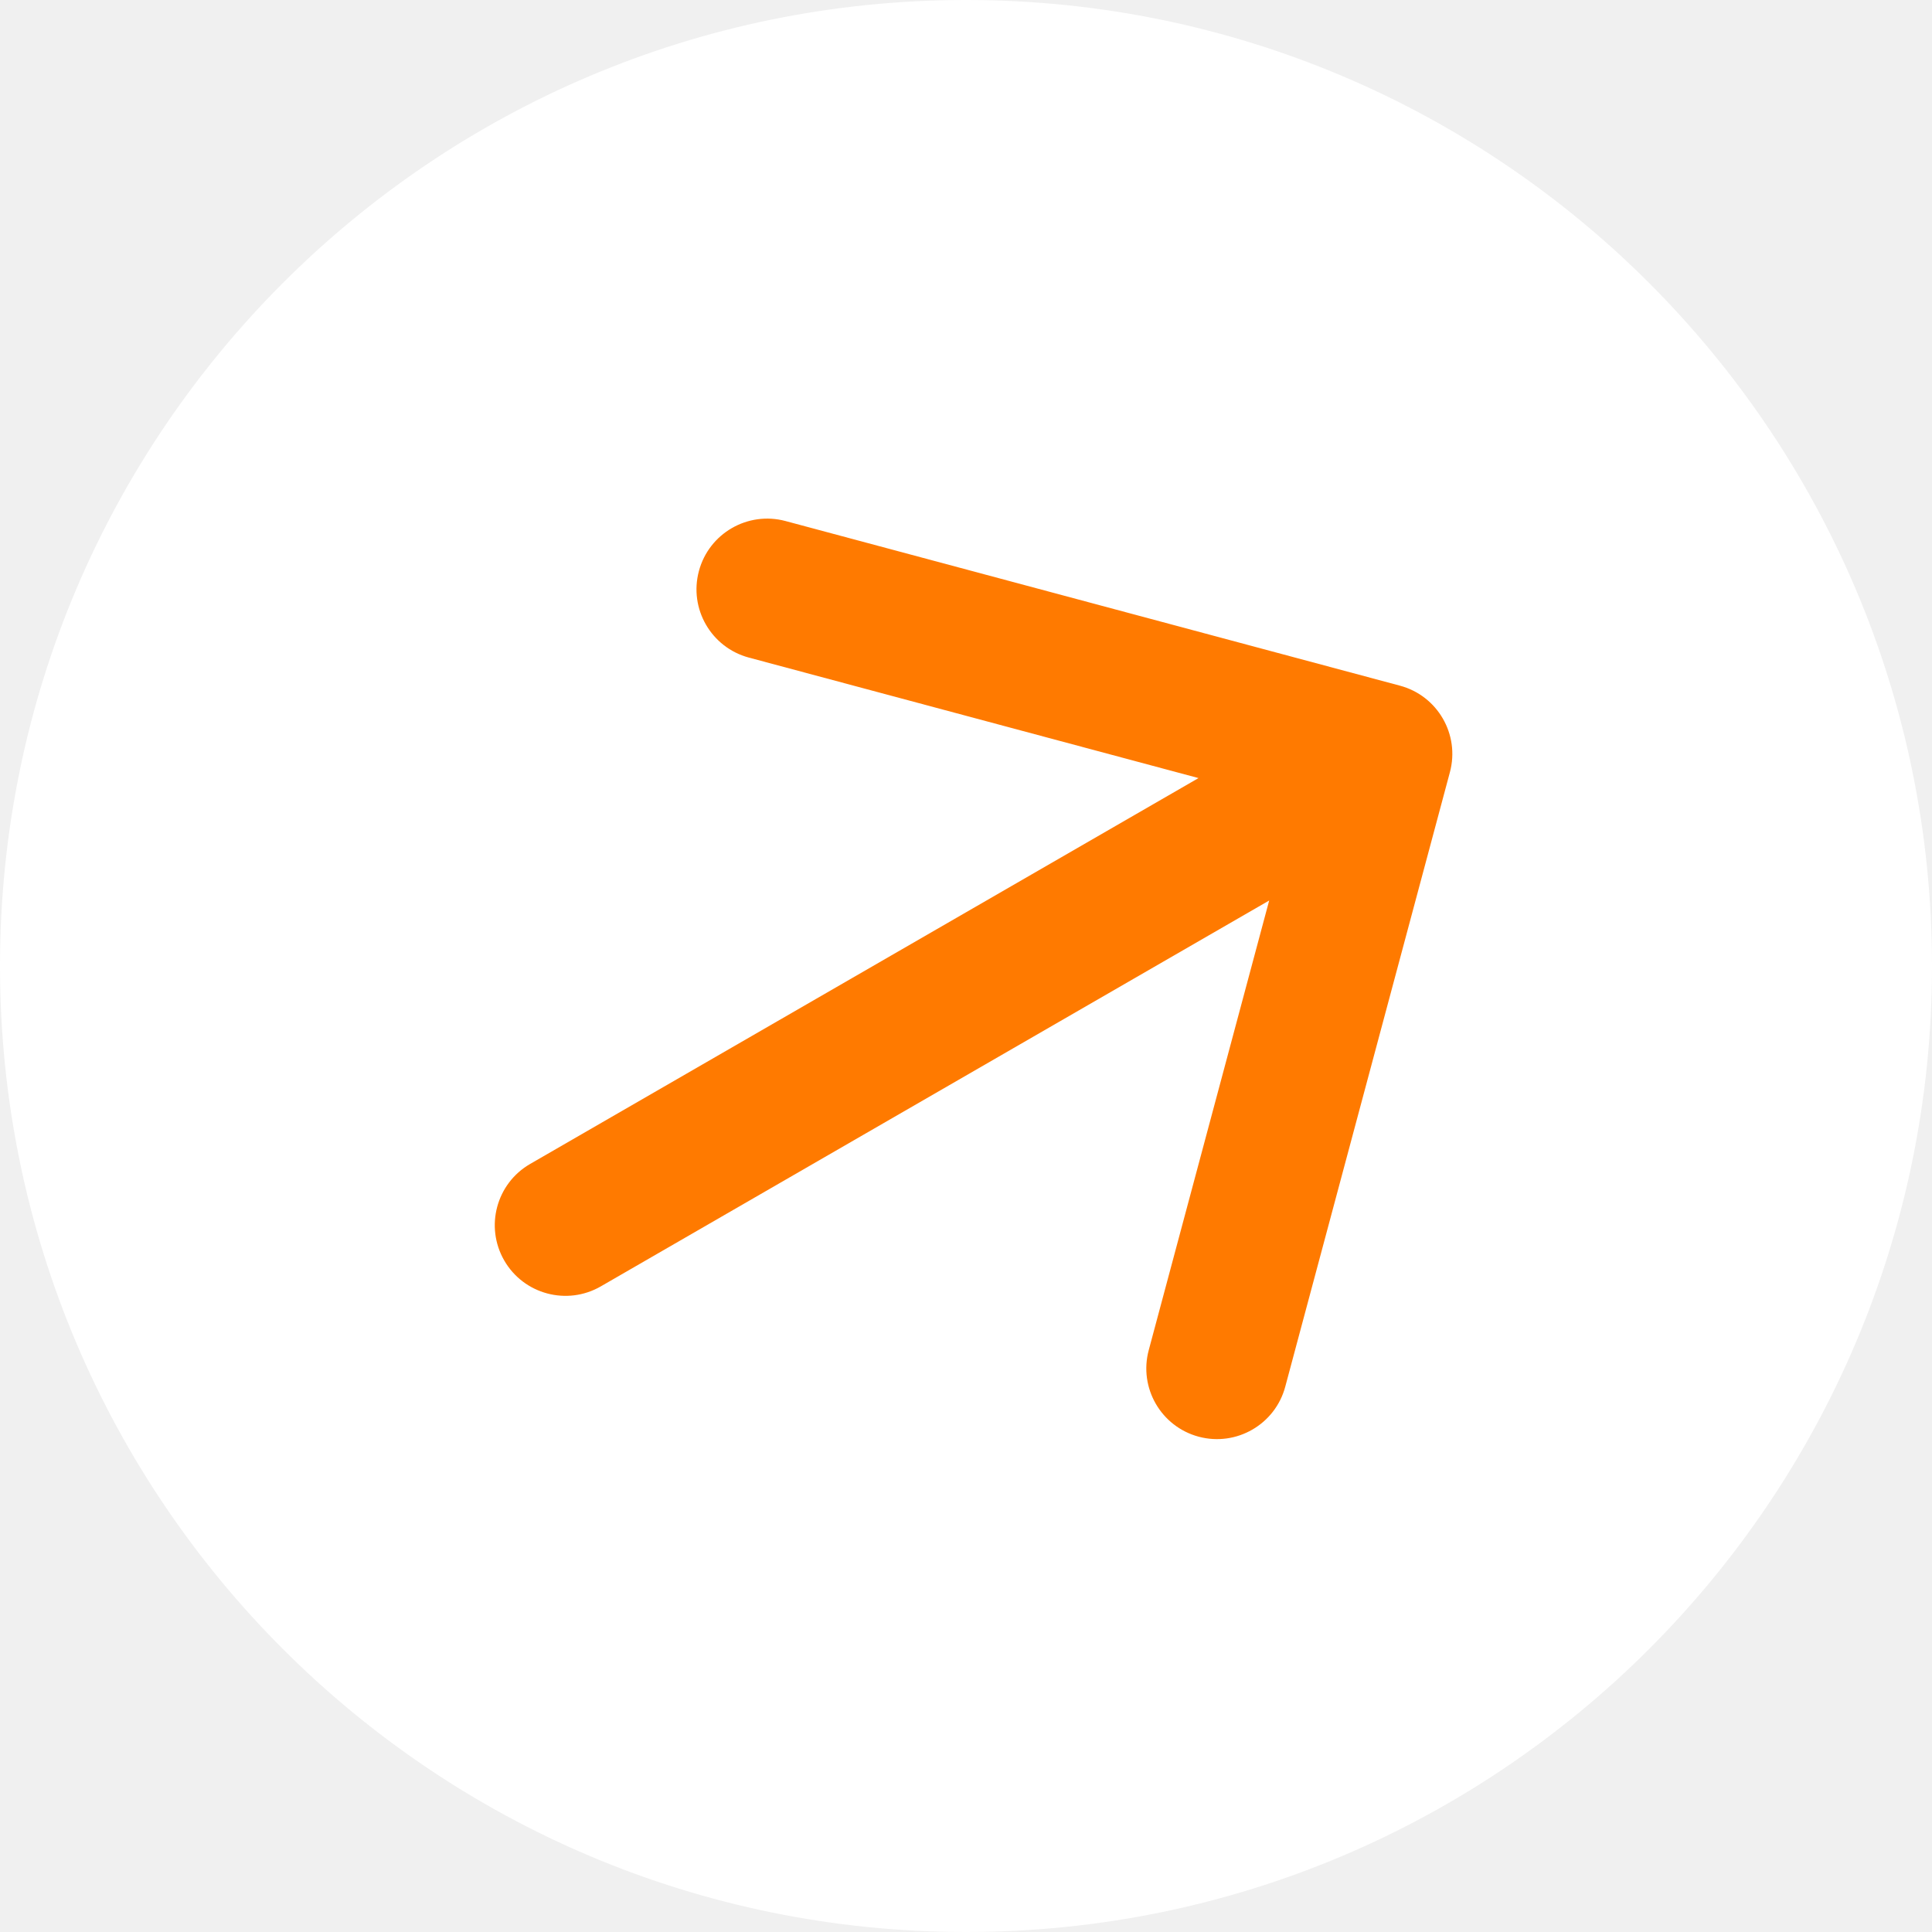
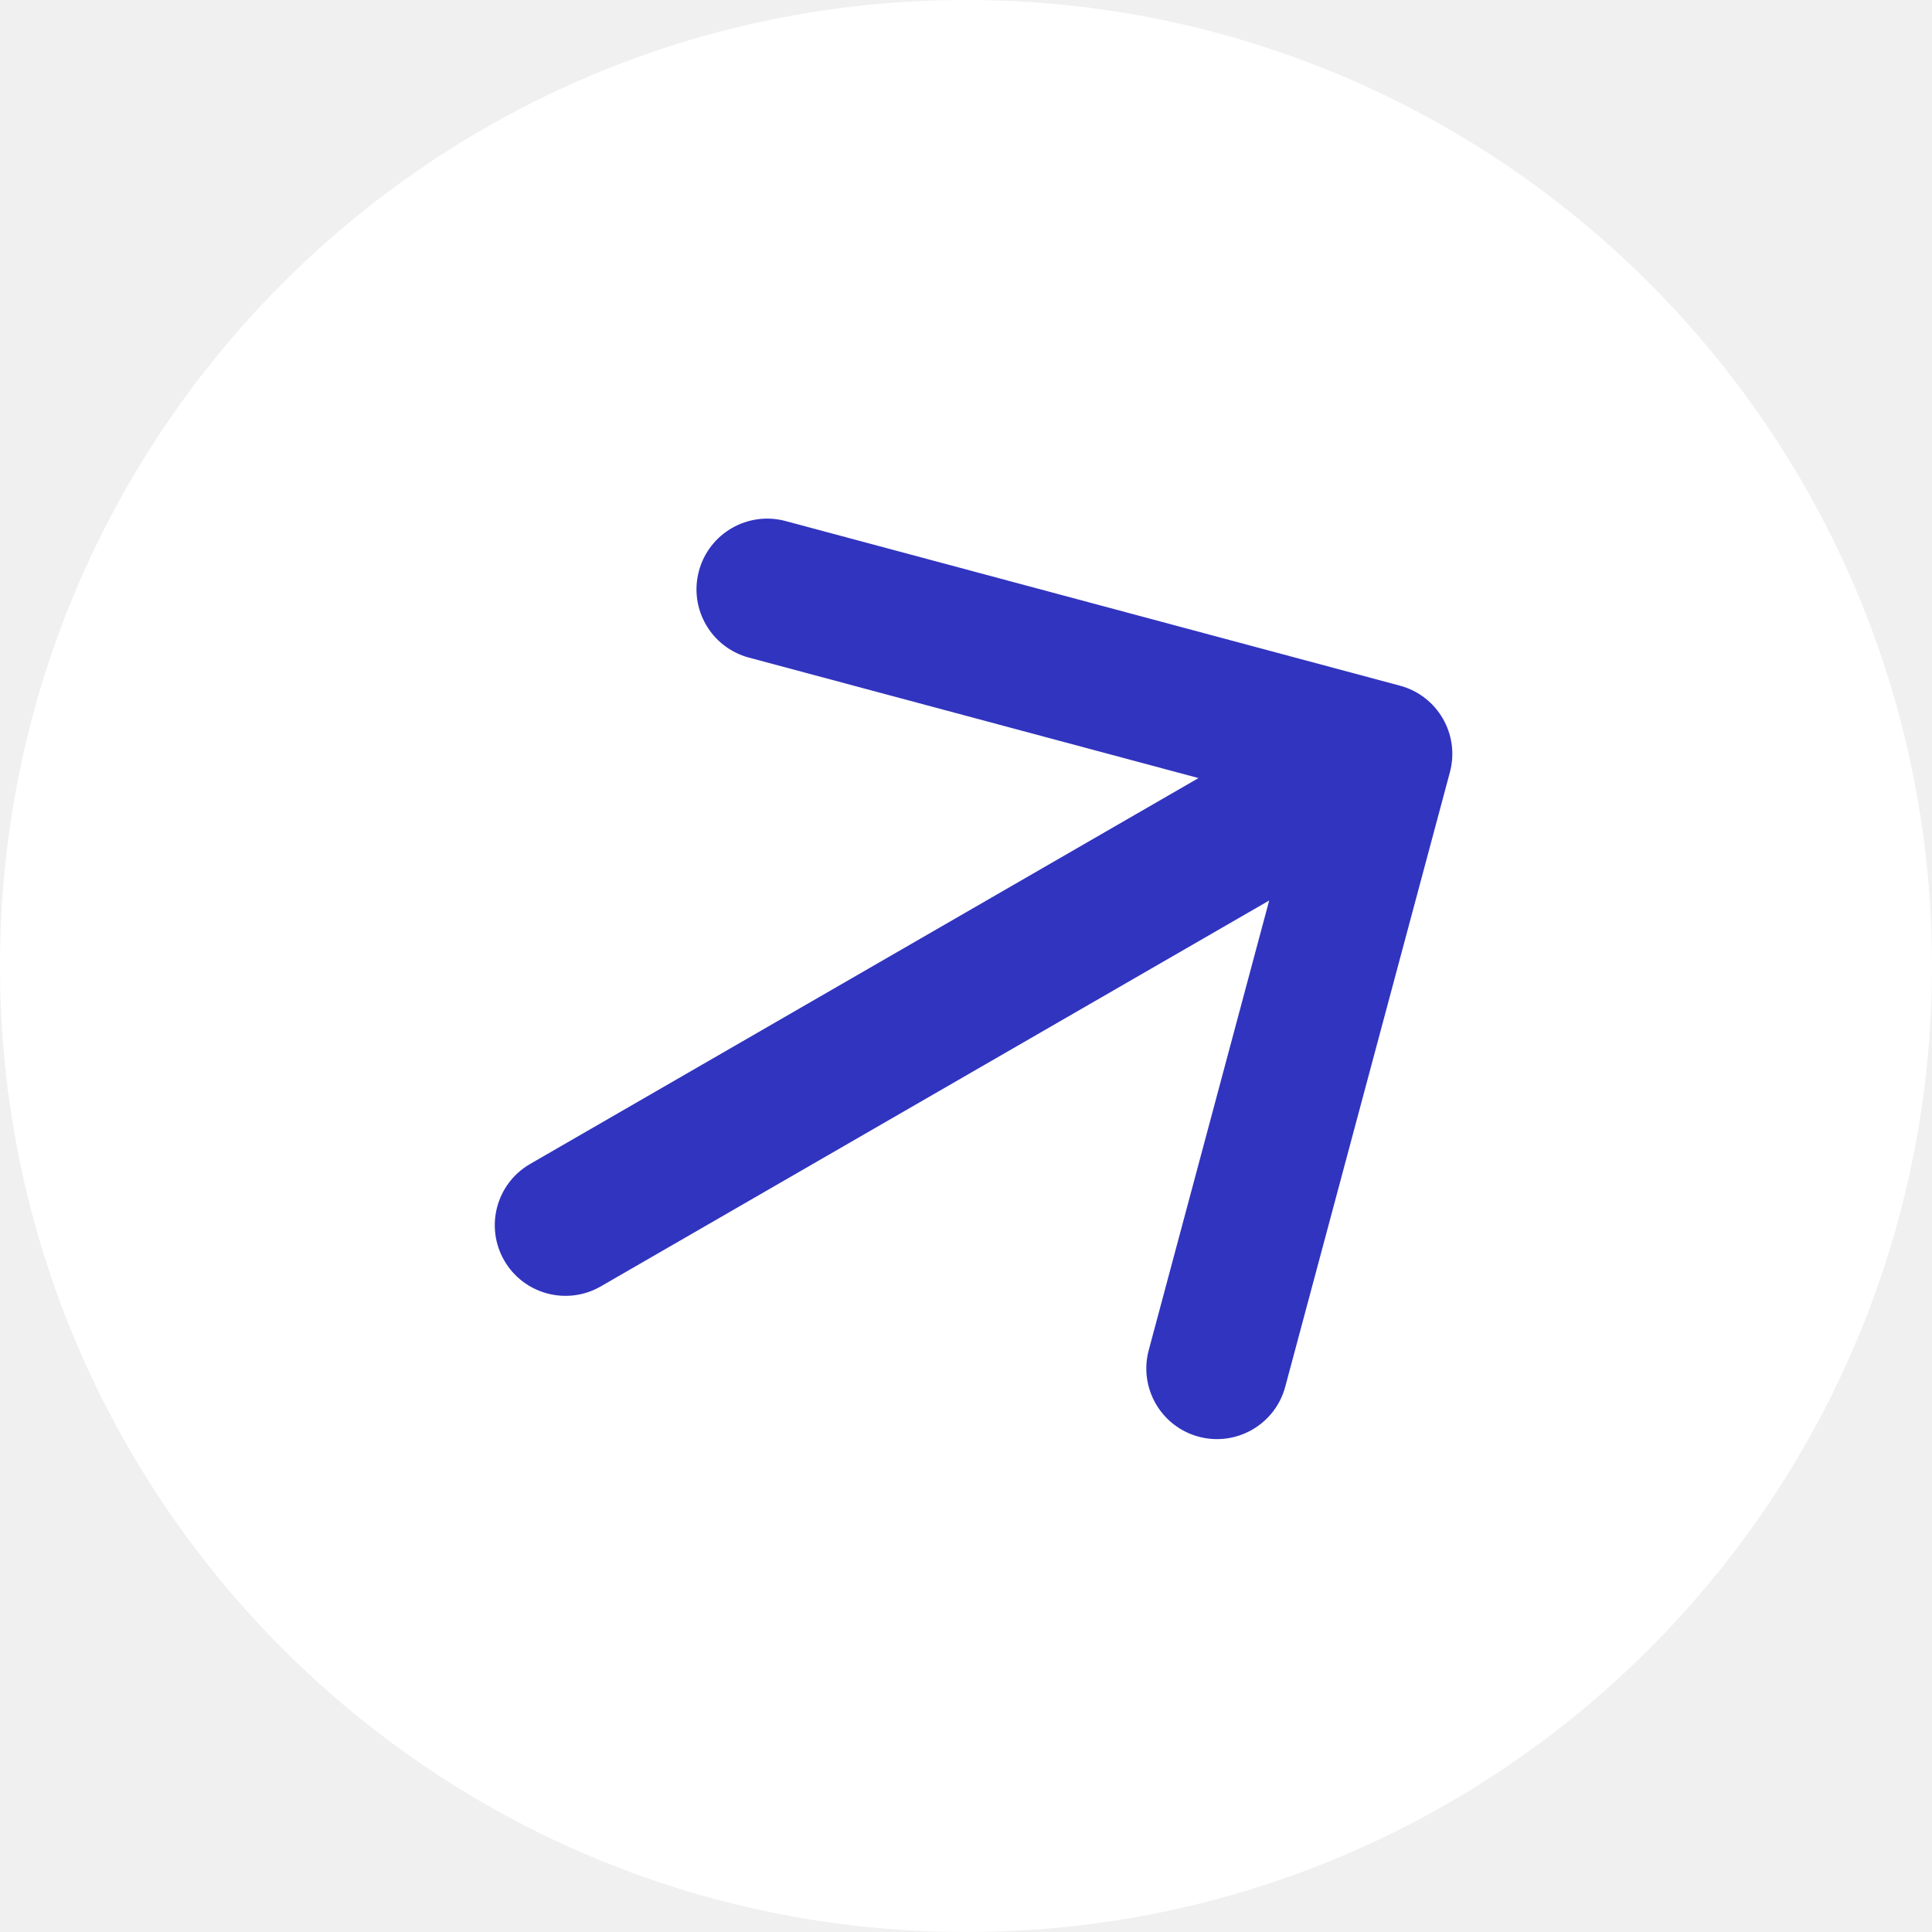
<svg xmlns="http://www.w3.org/2000/svg" width="41" height="41" viewBox="0 0 41 41" fill="none">
  <circle cx="20.5" cy="20.5" r="20.5" fill="white" />
-   <path d="M11.25 24.701C10.533 25.115 10.287 26.032 10.701 26.75C11.115 27.467 12.033 27.713 12.75 27.299L11.25 24.701ZM30.769 16.388C30.984 15.588 30.509 14.765 29.709 14.551L16.669 11.057C15.869 10.843 15.046 11.318 14.832 12.118C14.617 12.918 15.092 13.74 15.892 13.955L27.483 17.061L24.378 28.652C24.163 29.452 24.638 30.274 25.438 30.489C26.238 30.703 27.061 30.228 27.275 29.428L30.769 16.388ZM12.75 27.299L30.071 17.299L28.571 14.701L11.25 24.701L12.75 27.299Z" fill="#FF7A00" />
+   <path d="M11.25 24.701C10.533 25.115 10.287 26.032 10.701 26.75C11.115 27.467 12.033 27.713 12.75 27.299L11.25 24.701ZM30.769 16.388C30.984 15.588 30.509 14.765 29.709 14.551L16.669 11.057C15.869 10.843 15.046 11.318 14.832 12.118C14.617 12.918 15.092 13.74 15.892 13.955L27.483 17.061L24.378 28.652C24.163 29.452 24.638 30.274 25.438 30.489C26.238 30.703 27.061 30.228 27.275 29.428L30.769 16.388ZM12.75 27.299L30.071 17.299L28.571 14.701L11.25 24.701L12.75 27.299Z" fill="#3134BF" />
</svg>
